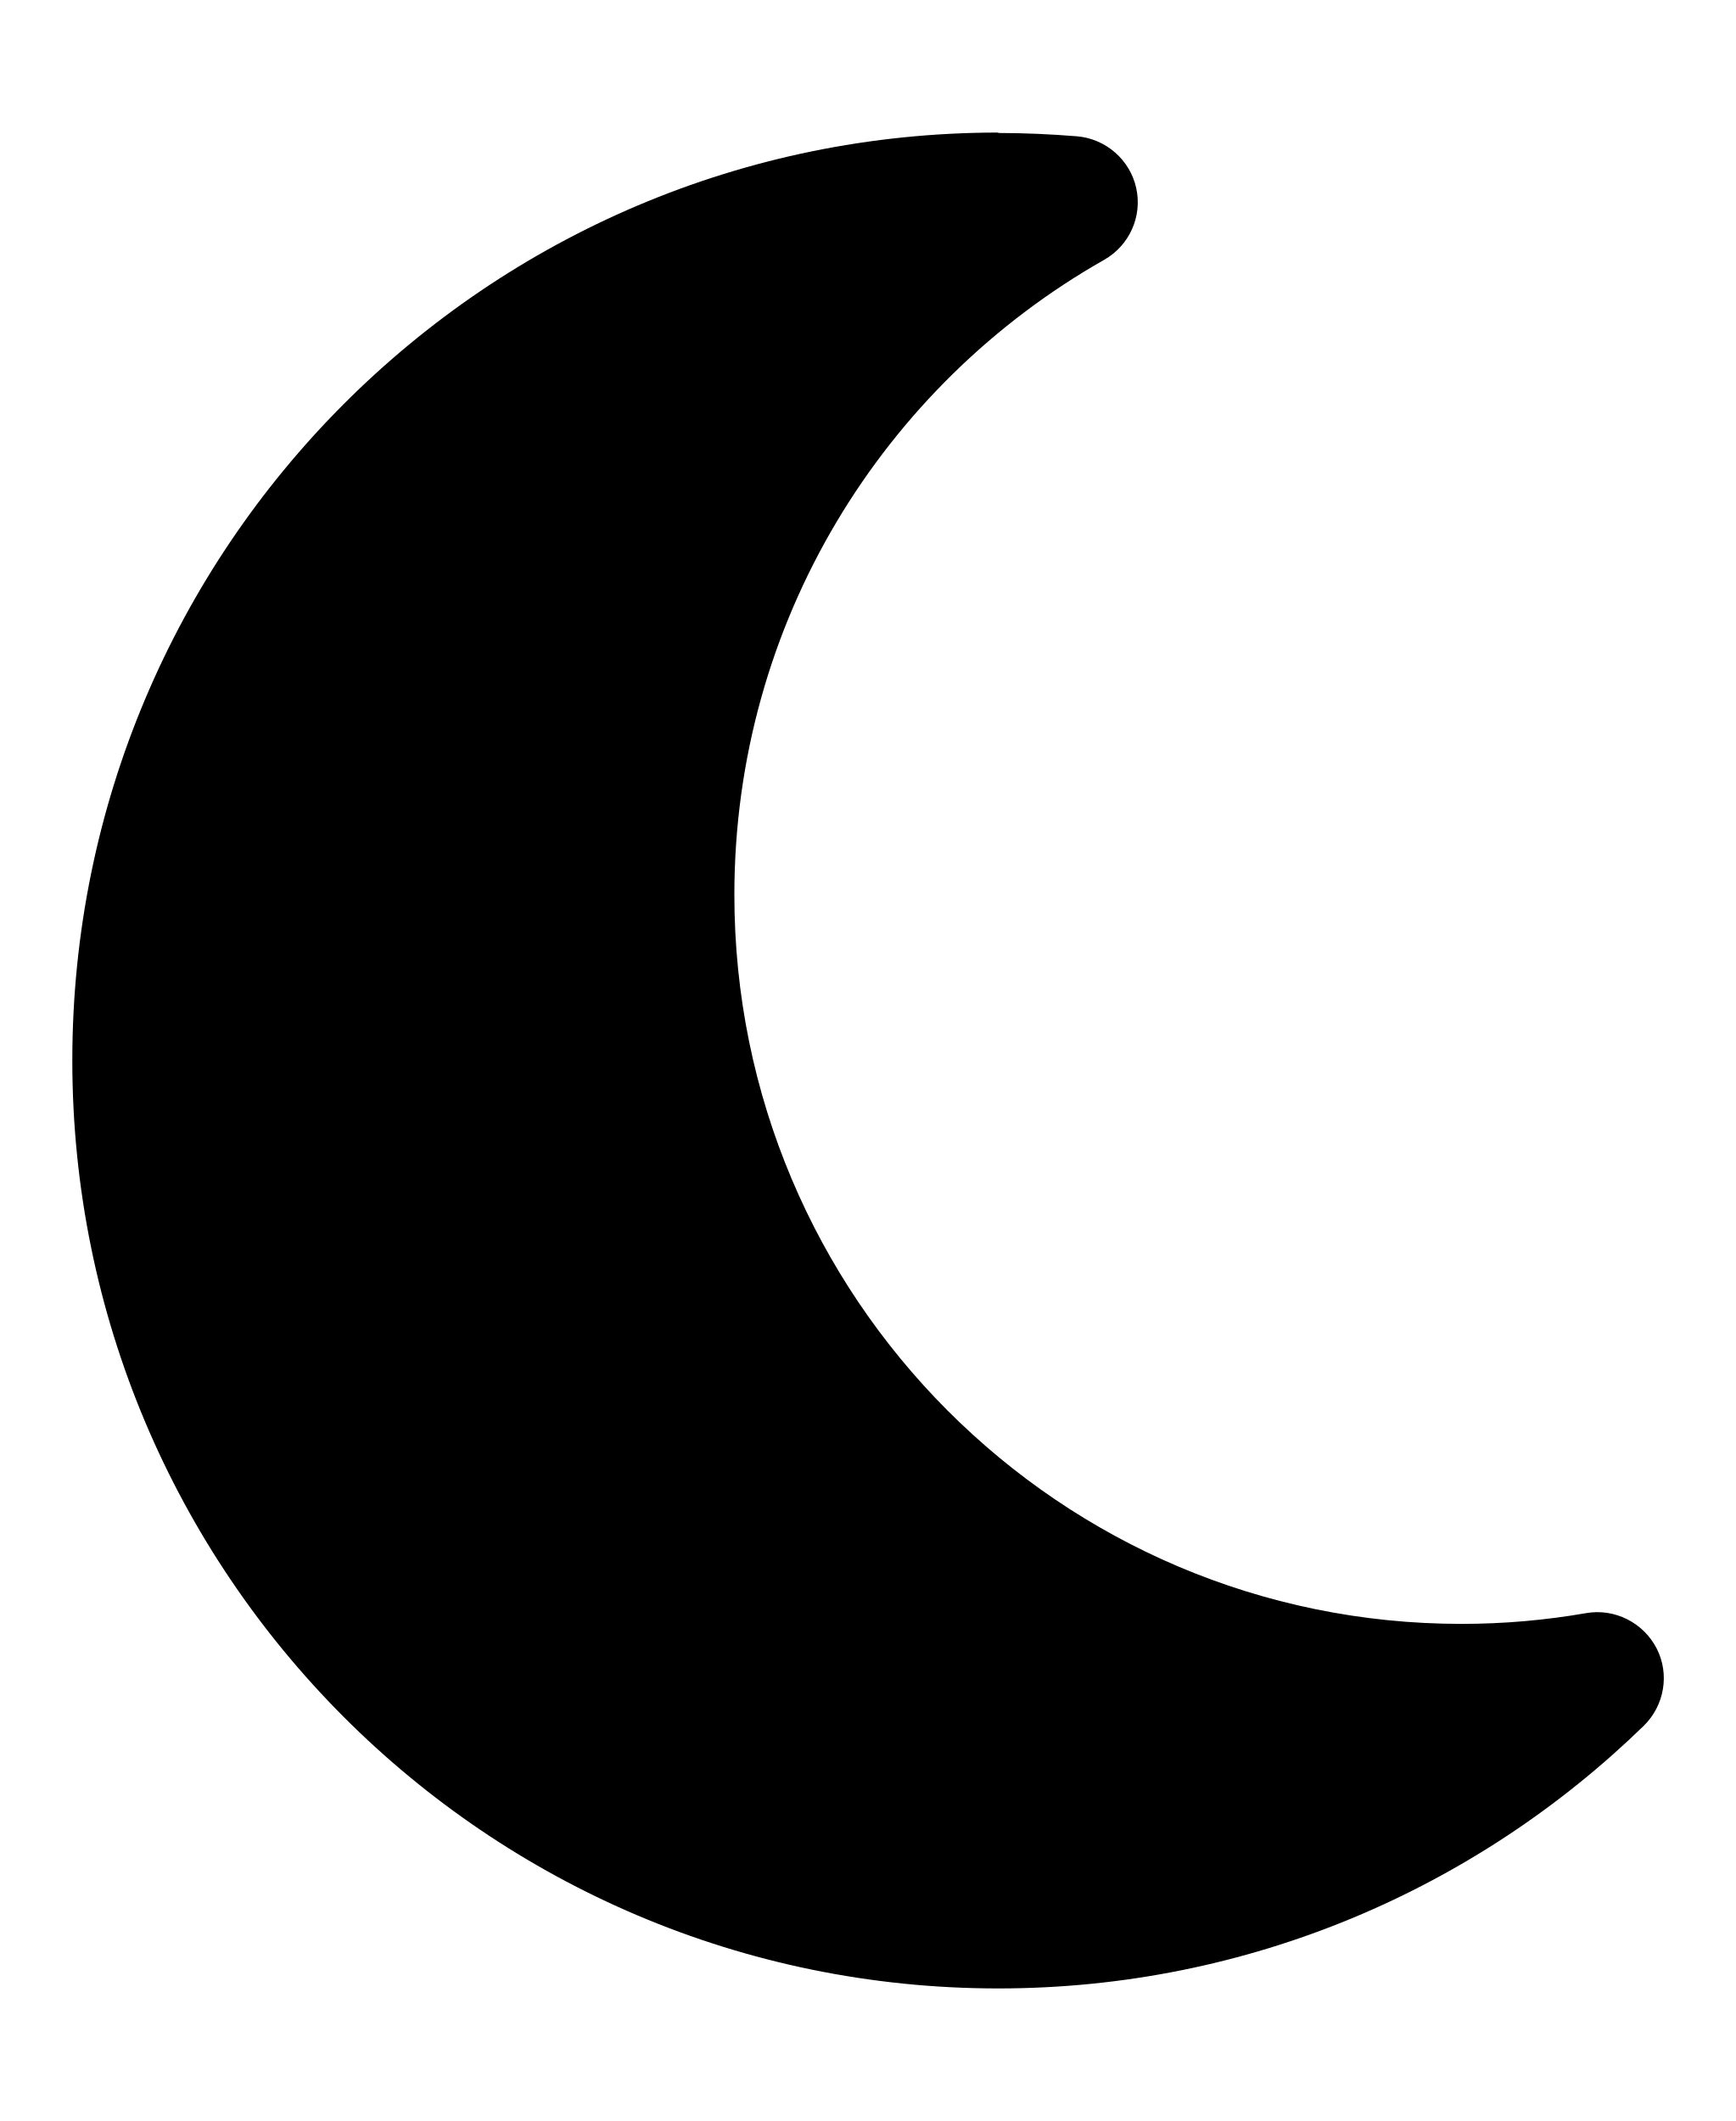
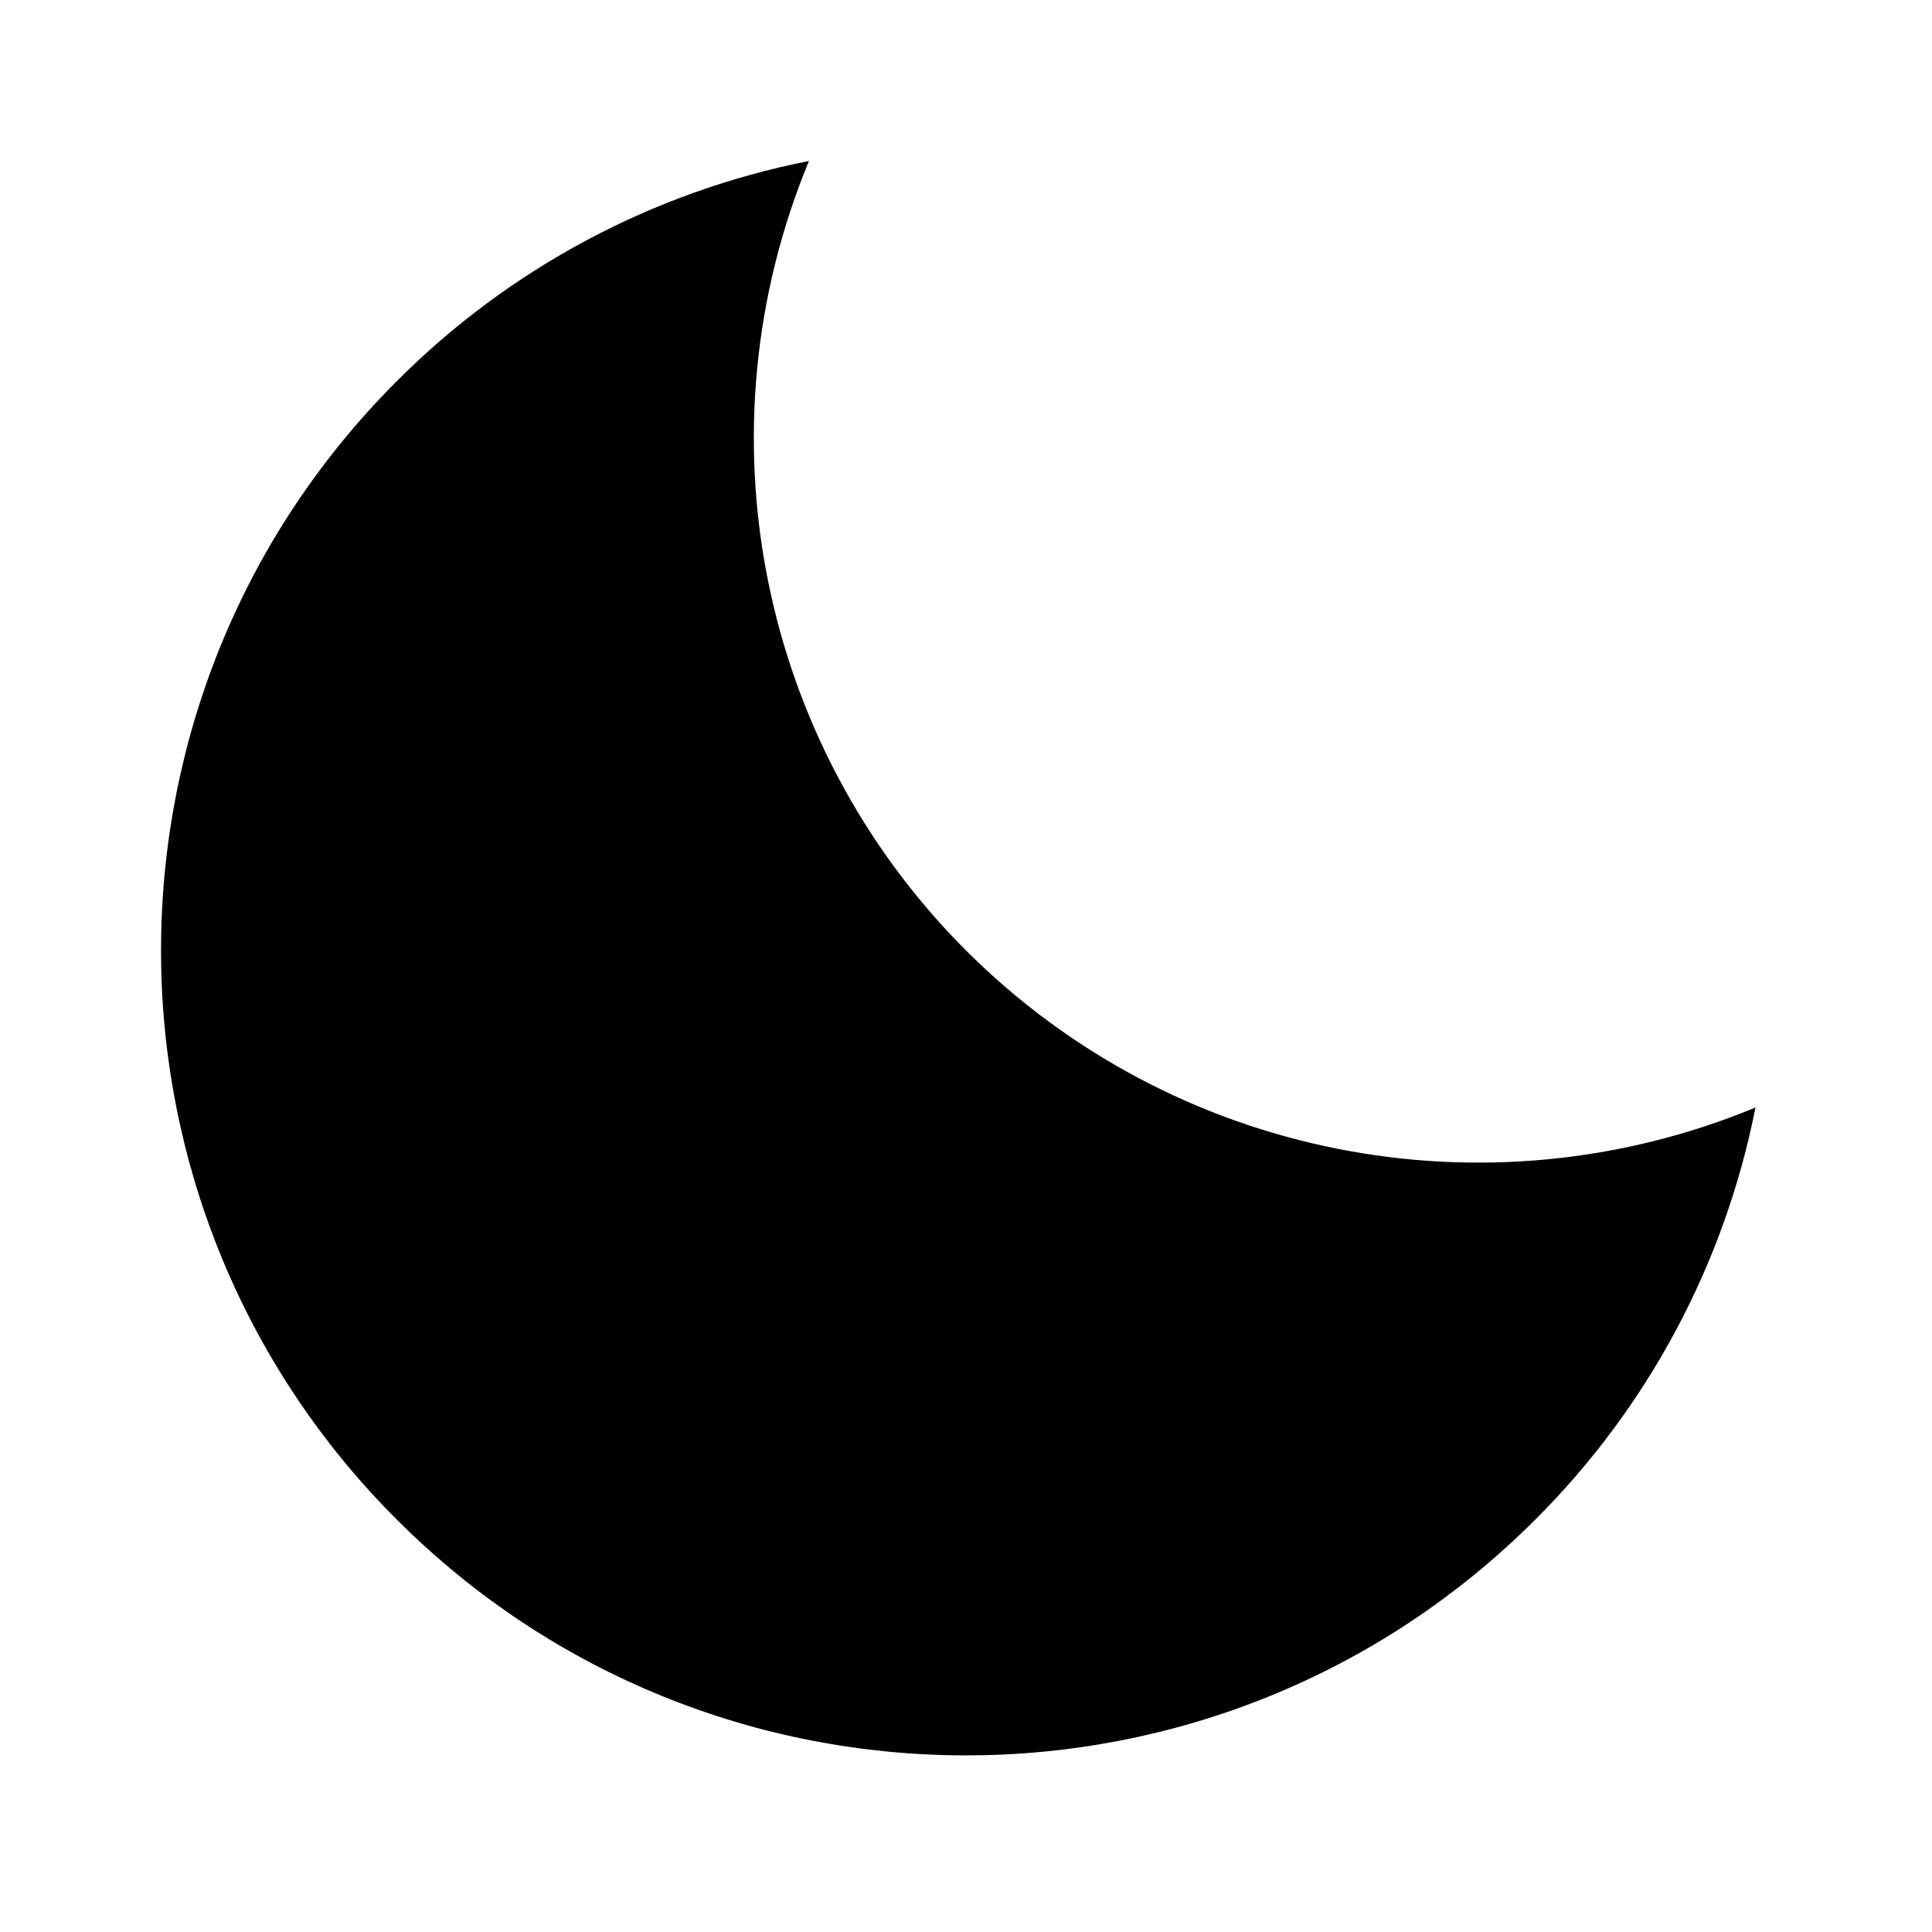
- <svg xmlns="http://www.w3.org/2000/svg" height="22" width="18" viewBox="0 0 384 512">
-   <path d="M223.5 32C100 32 0 132.3 0 256S100 480 223.5 480c60.6 0 115.5-24.2 155.8-63.4c5-4.9 6.3-12.5 3.1-18.7s-10.1-9.7-17-8.5c-9.8 1.7-19.8 2.6-30.1 2.6c-96.9 0-175.5-78.8-175.5-176c0-65.8 36-123.1 89.3-153.3c6.1-3.5 9.2-10.5 7.7-17.3s-7.3-11.9-14.3-12.5c-6.3-.5-12.6-.8-19-.8z" />
+ <svg xmlns="http://www.w3.org/2000/svg" width="24" height="24" viewBox="0 0 24 24" style="fill: rgba(0, 0, 0, 1);transform: ;msFilter:;">
+   <path d="M12 11.807A9.002 9.002 0 0 1 10.049 2a9.942 9.942 0 0 0-5.12 2.735c-3.905 3.905-3.905 10.237 0 14.142 3.906 3.906 10.237 3.905 14.143 0a9.946 9.946 0 0 0 2.735-5.119A9.003 9.003 0 0 1 12 11.807z" />
</svg>
